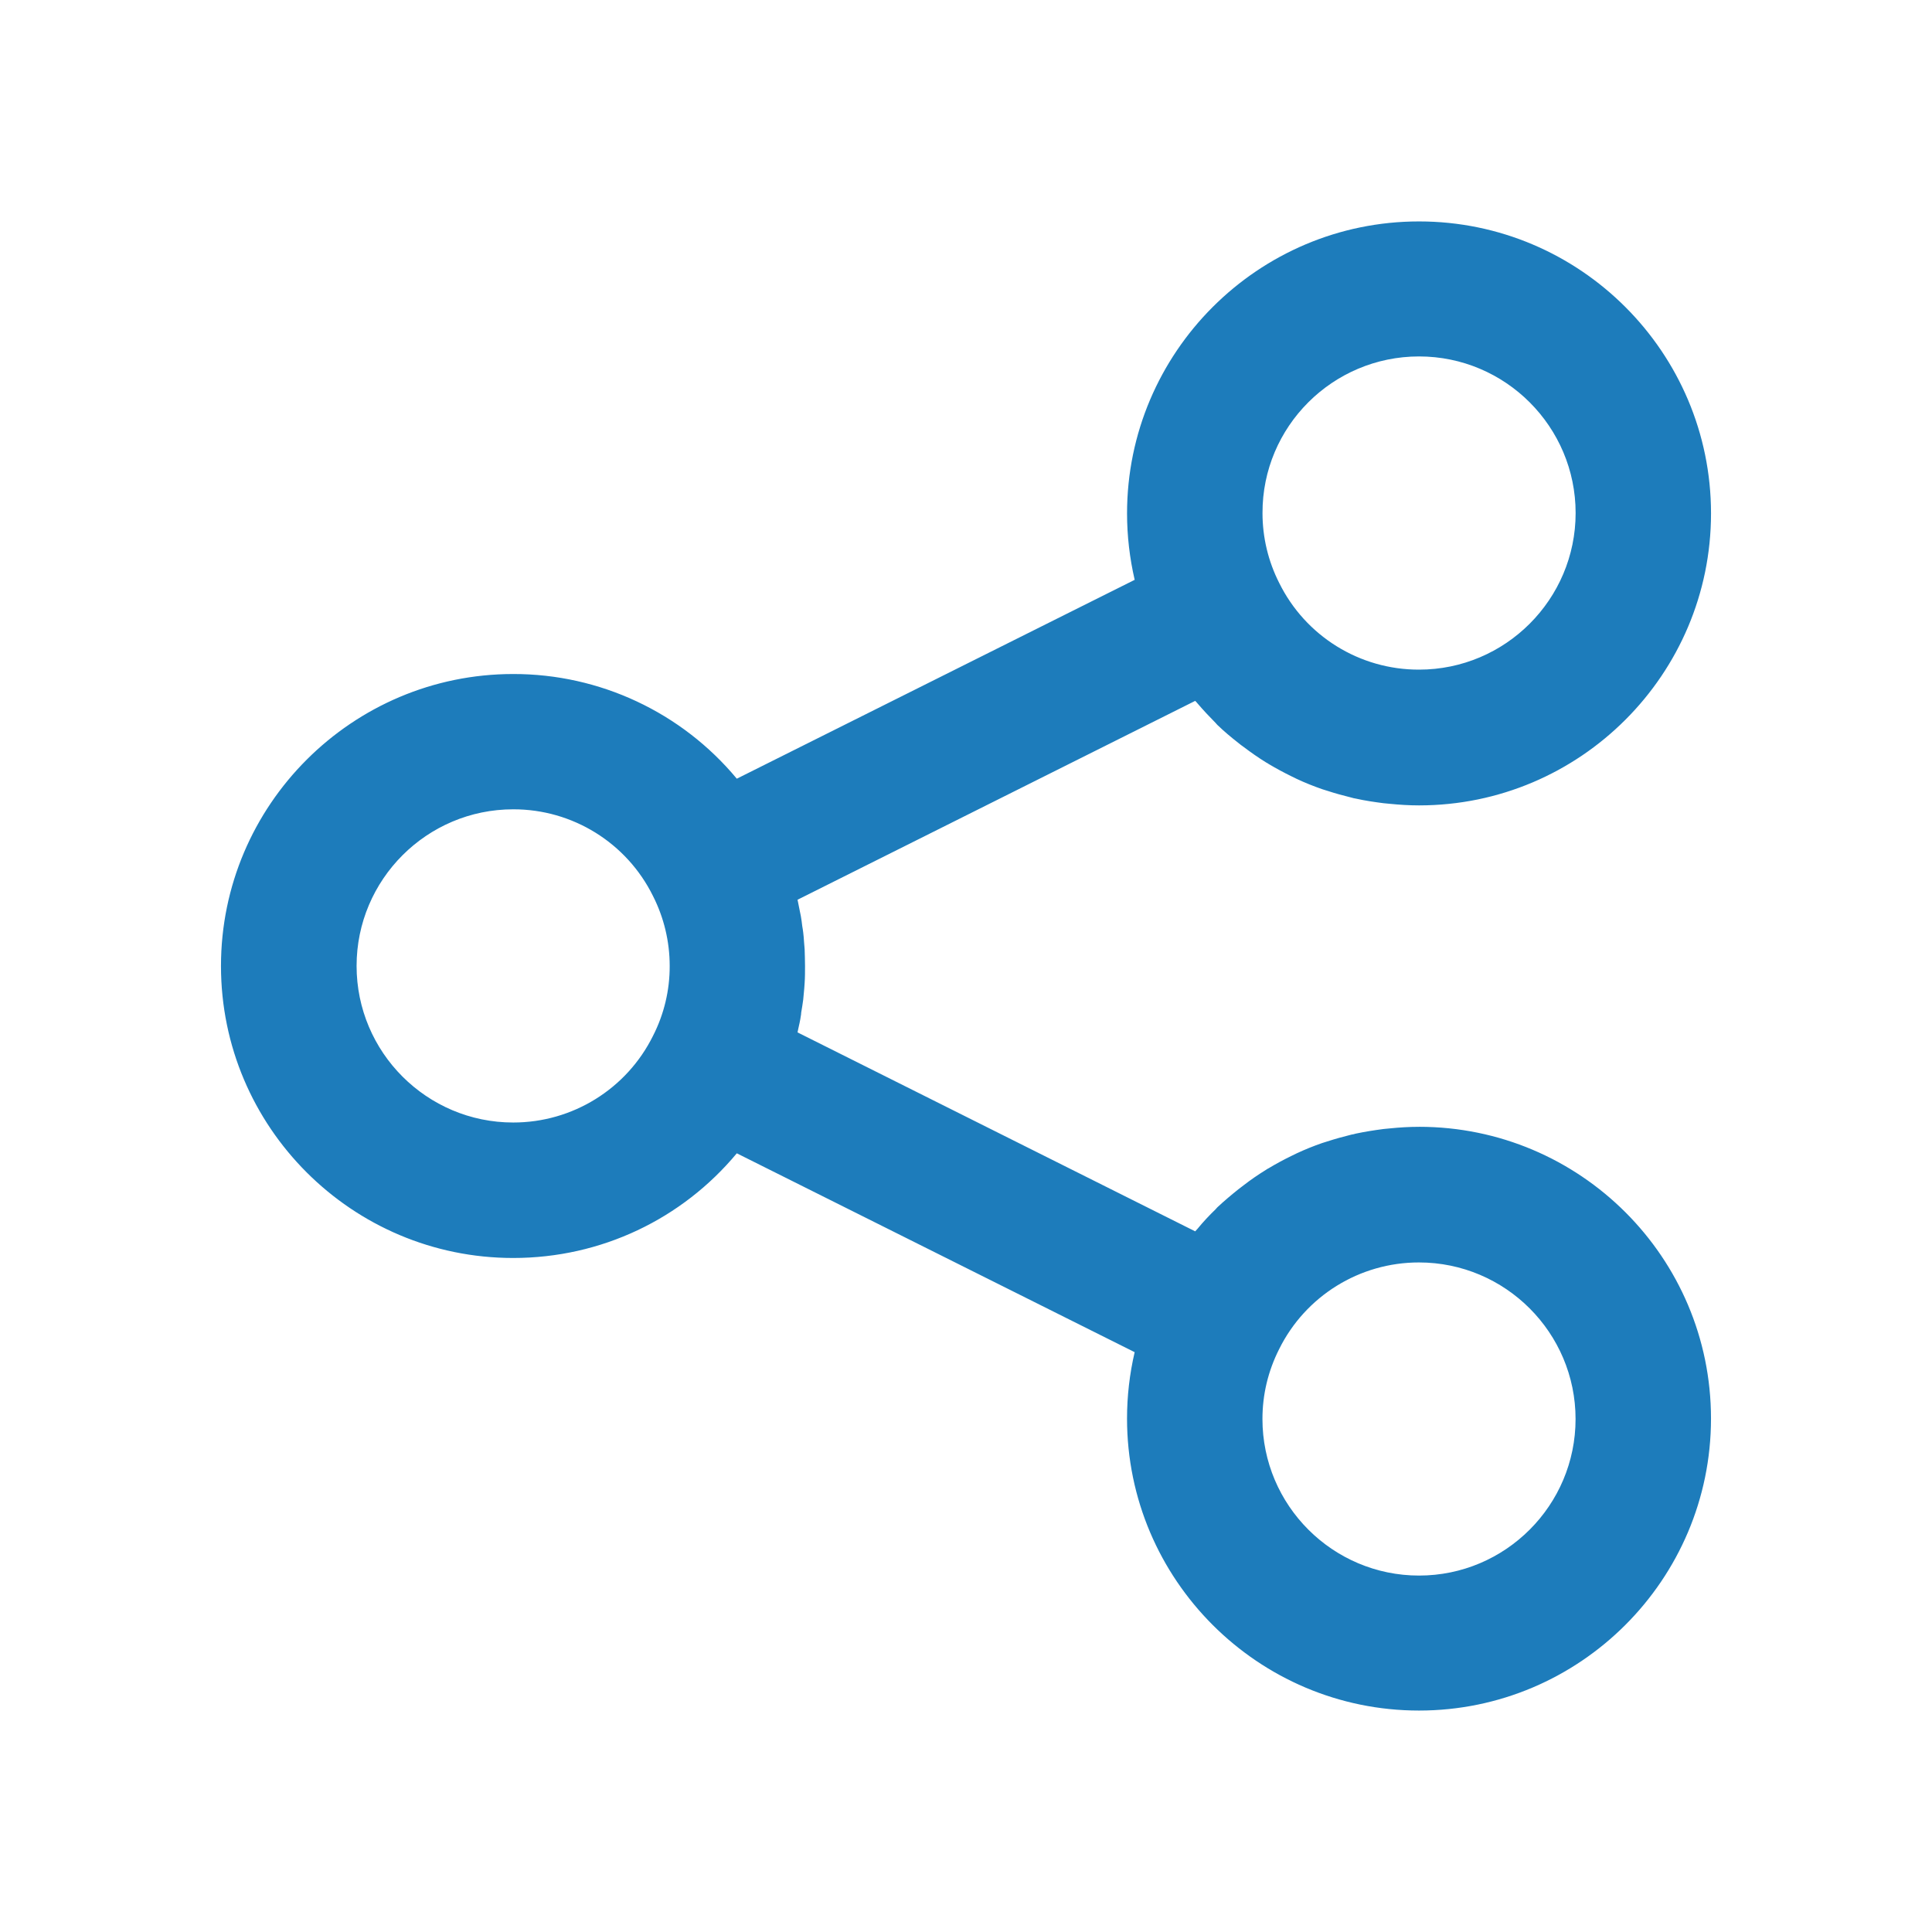
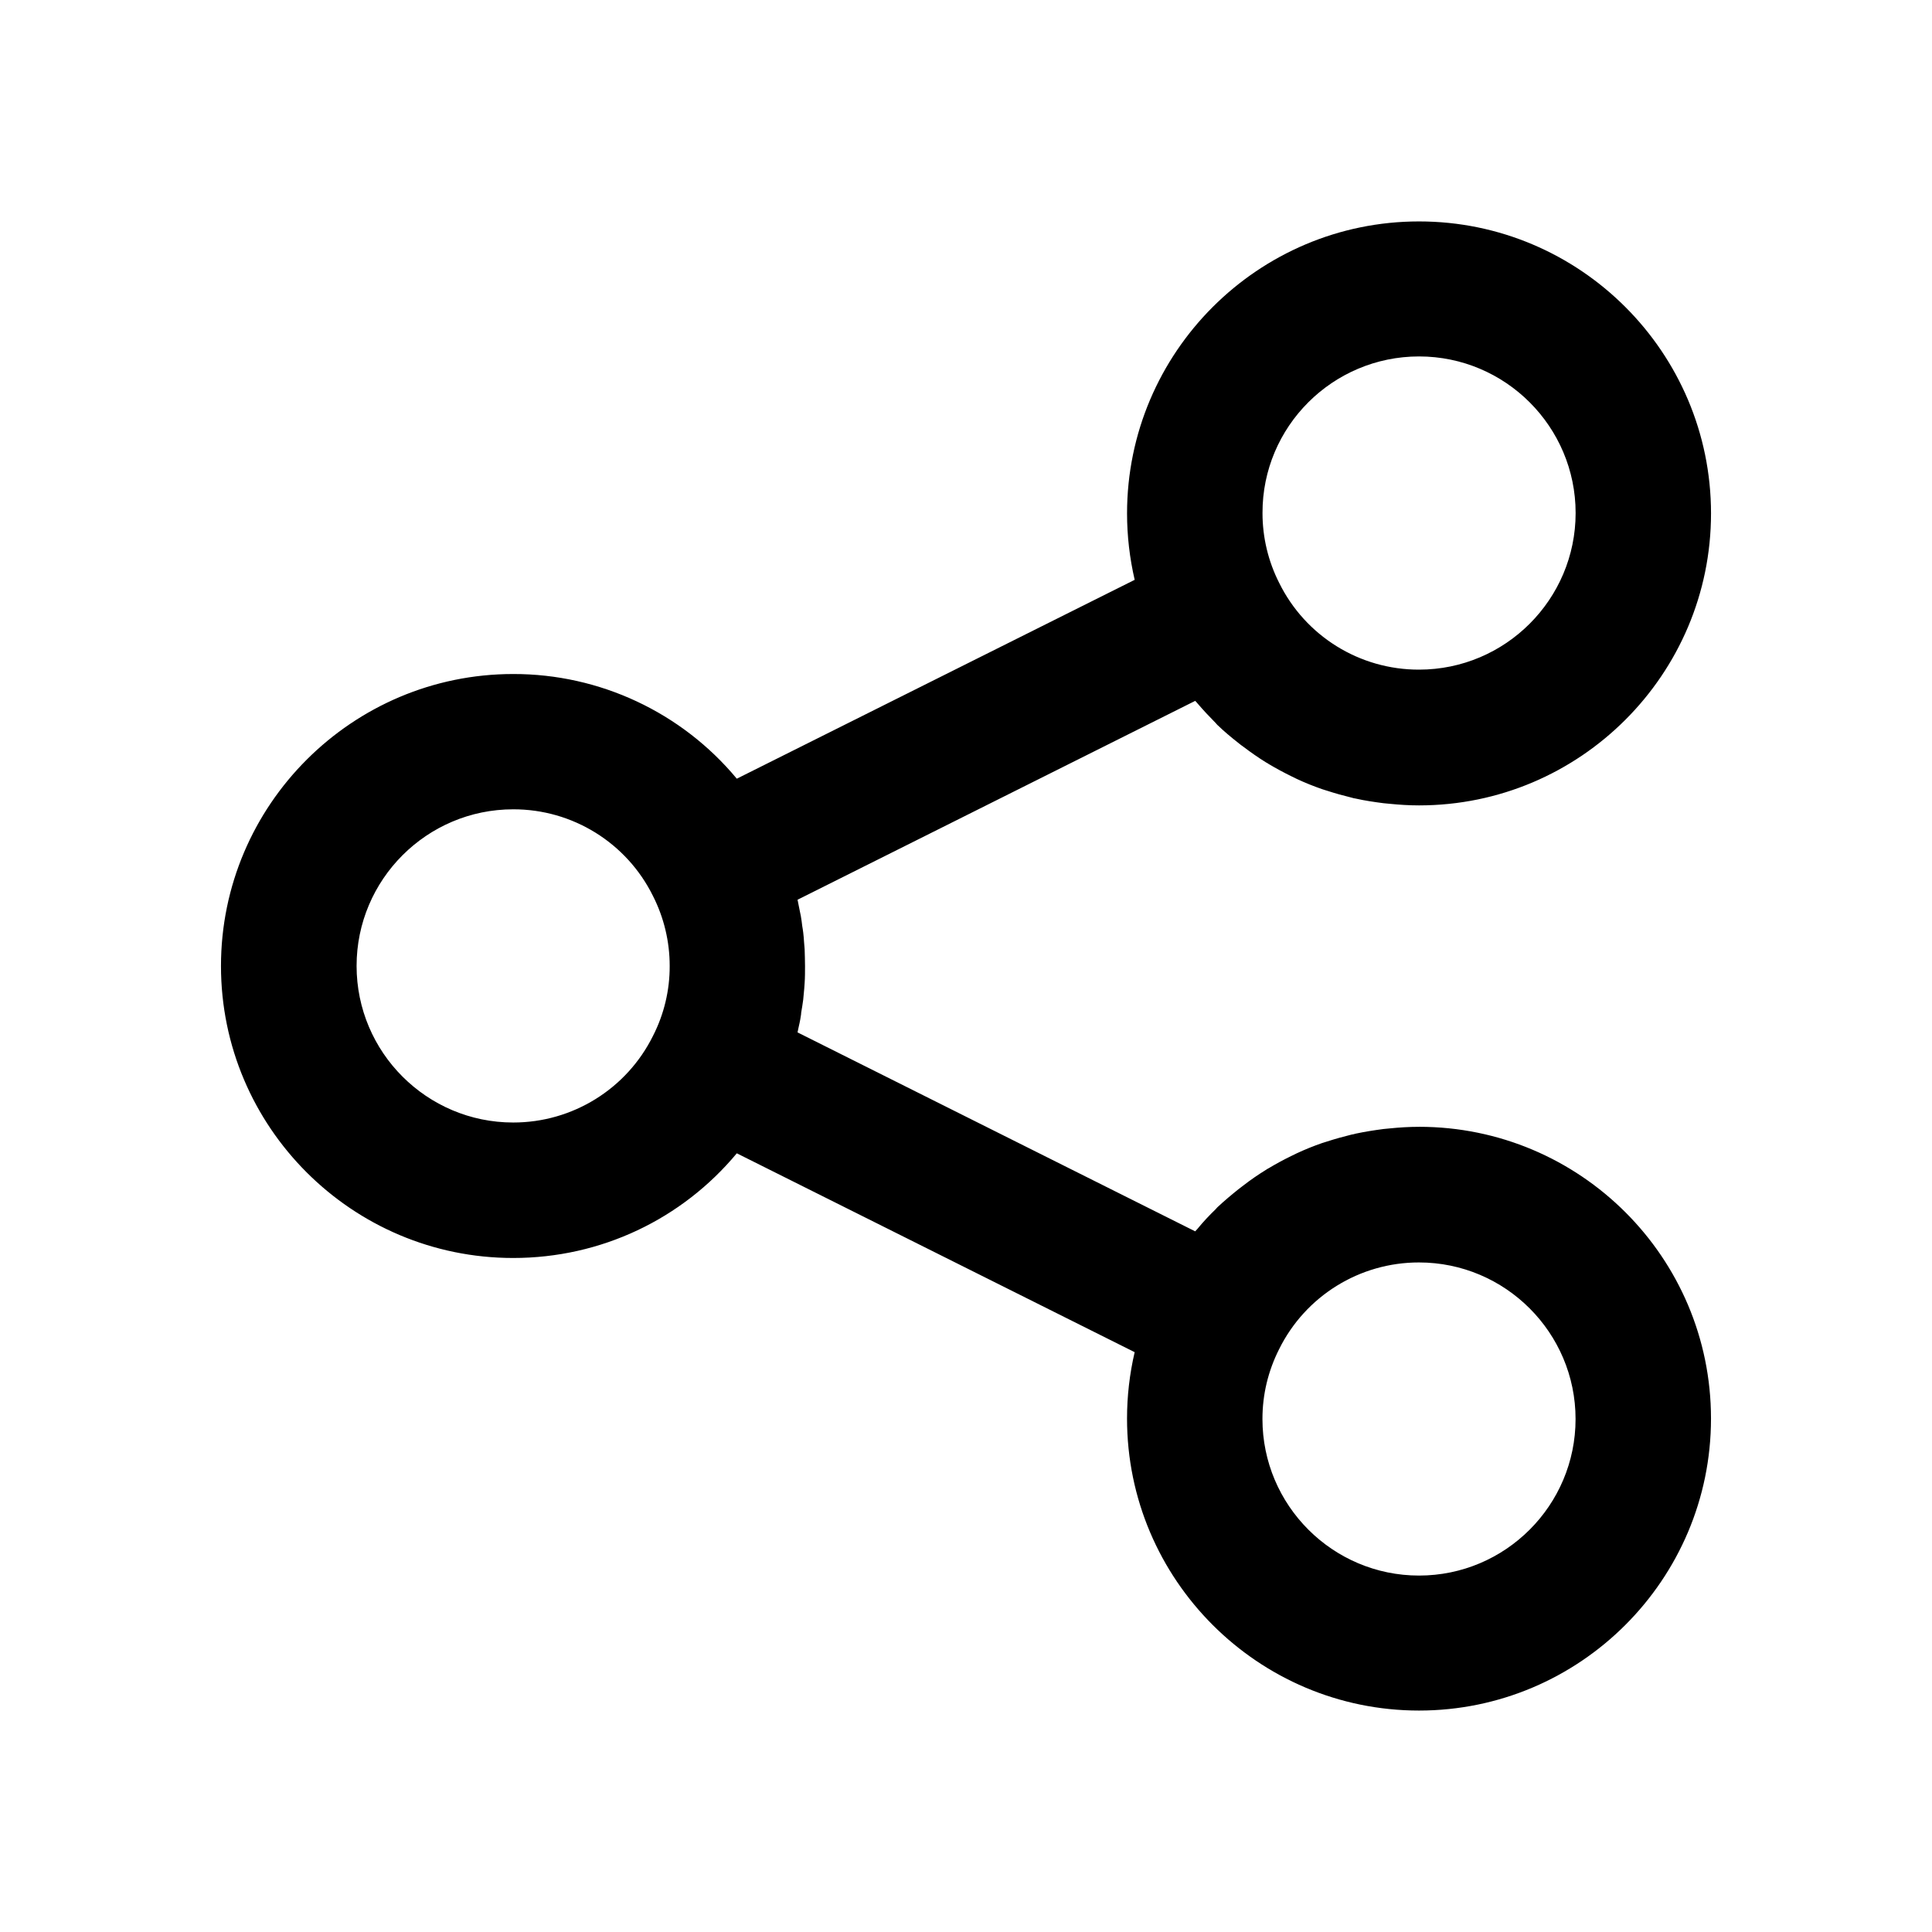
- <svg xmlns="http://www.w3.org/2000/svg" fill="#1D7CBB" width="100pt" height="100pt" viewBox="0 0 100 100">
+ <svg xmlns="http://www.w3.org/2000/svg" width="100pt" height="100pt" viewBox="0 0 100 100">
  <path d="M73.449 58.324c-.512 0-1.012.031-1.512.082-.113.012-.218.02-.324.031-.48.063-.957.137-1.437.239-.075.02-.145.043-.22.05-.425.106-.843.22-1.26.356-.083.031-.177.05-.263.082-.449.156-.886.332-1.312.531-.094.043-.188.094-.281.137-.407.199-.793.406-1.176.637a.7.7 0 0 0-.125.074c-.406.25-.8.52-1.176.812-.082.063-.176.137-.262.2-.375.3-.738.605-1.093.937-.032.031-.063.074-.094.105-.324.313-.637.645-.926 1a1.446 1.446 0 0 0-.125.137L41.281 53.437c.012-.05.02-.105.031-.156.051-.23.106-.457.137-.688a.897.897 0 0 0 .02-.175c.042-.23.074-.457.105-.676.012-.113.02-.219.031-.332.02-.176.031-.356.043-.531.02-.293.02-.582.02-.875 0-.293-.012-.582-.02-.875-.012-.125-.02-.25-.031-.375-.012-.168-.02-.325-.043-.489-.012-.113-.031-.218-.05-.332a8.267 8.267 0 0 0-.075-.531c-.012-.074-.031-.137-.043-.207-.043-.207-.082-.418-.125-.625l20.582-10.293c.043.043.082.082.125.137.293.343.605.675.926 1 .031.031.062.074.094.105.343.332.718.645 1.093.938.082.074.176.136.262.199.387.293.77.562 1.176.812a.7.7 0 0 1 .125.075c.387.23.77.437 1.176.636.093.043.187.094.28.137.427.2.864.375 1.313.531.082.032.176.051.262.082.418.137.832.25 1.262.356.074.02.144.043.219.05.468.106.949.176 1.437.239.106.012.219.02.324.031.5.05 1 .082 1.512.082 8.332 0 15.113-6.781 15.113-15.113s-6.781-15.113-15.113-15.113-15.113 6.781-15.113 15.113c0 1.168.137 2.324.395 3.438L38.137 40.305a15.021 15.021 0 0 0-11.574-5.418c-8.332 0-15.125 6.78-15.125 15.113s6.78 15.113 15.125 15.113c4.55 0 8.738-2.012 11.574-5.418L58.73 69.988a15.114 15.114 0 0 0-.395 3.437c0 8.332 6.781 15.113 15.113 15.113s15.113-6.781 15.113-15.113c0-8.344-6.781-15.102-15.113-15.102zm0-39.875c4.469 0 8.105 3.637 8.105 8.105s-3.636 8.106-8.105 8.106a8.05 8.05 0 0 1-7.238-4.488 7.976 7.976 0 0 1-.864-3.614c-.015-4.476 3.633-8.109 8.102-8.109zM33.801 53.613a8.068 8.068 0 0 1-7.238 4.488c-4.47 0-8.106-3.636-8.106-8.105s3.637-8.106 8.106-8.106A8.05 8.05 0 0 1 33.8 46.38a8 8 0 0 1 .863 3.613 7.887 7.887 0 0 1-.863 3.621zm39.648 27.938c-4.469 0-8.105-3.637-8.105-8.105 0-1.262.292-2.481.863-3.614a8.068 8.068 0 0 1 7.238-4.488c4.469 0 8.106 3.637 8.106 8.105s-3.633 8.102-8.102 8.102z" />
</svg>
